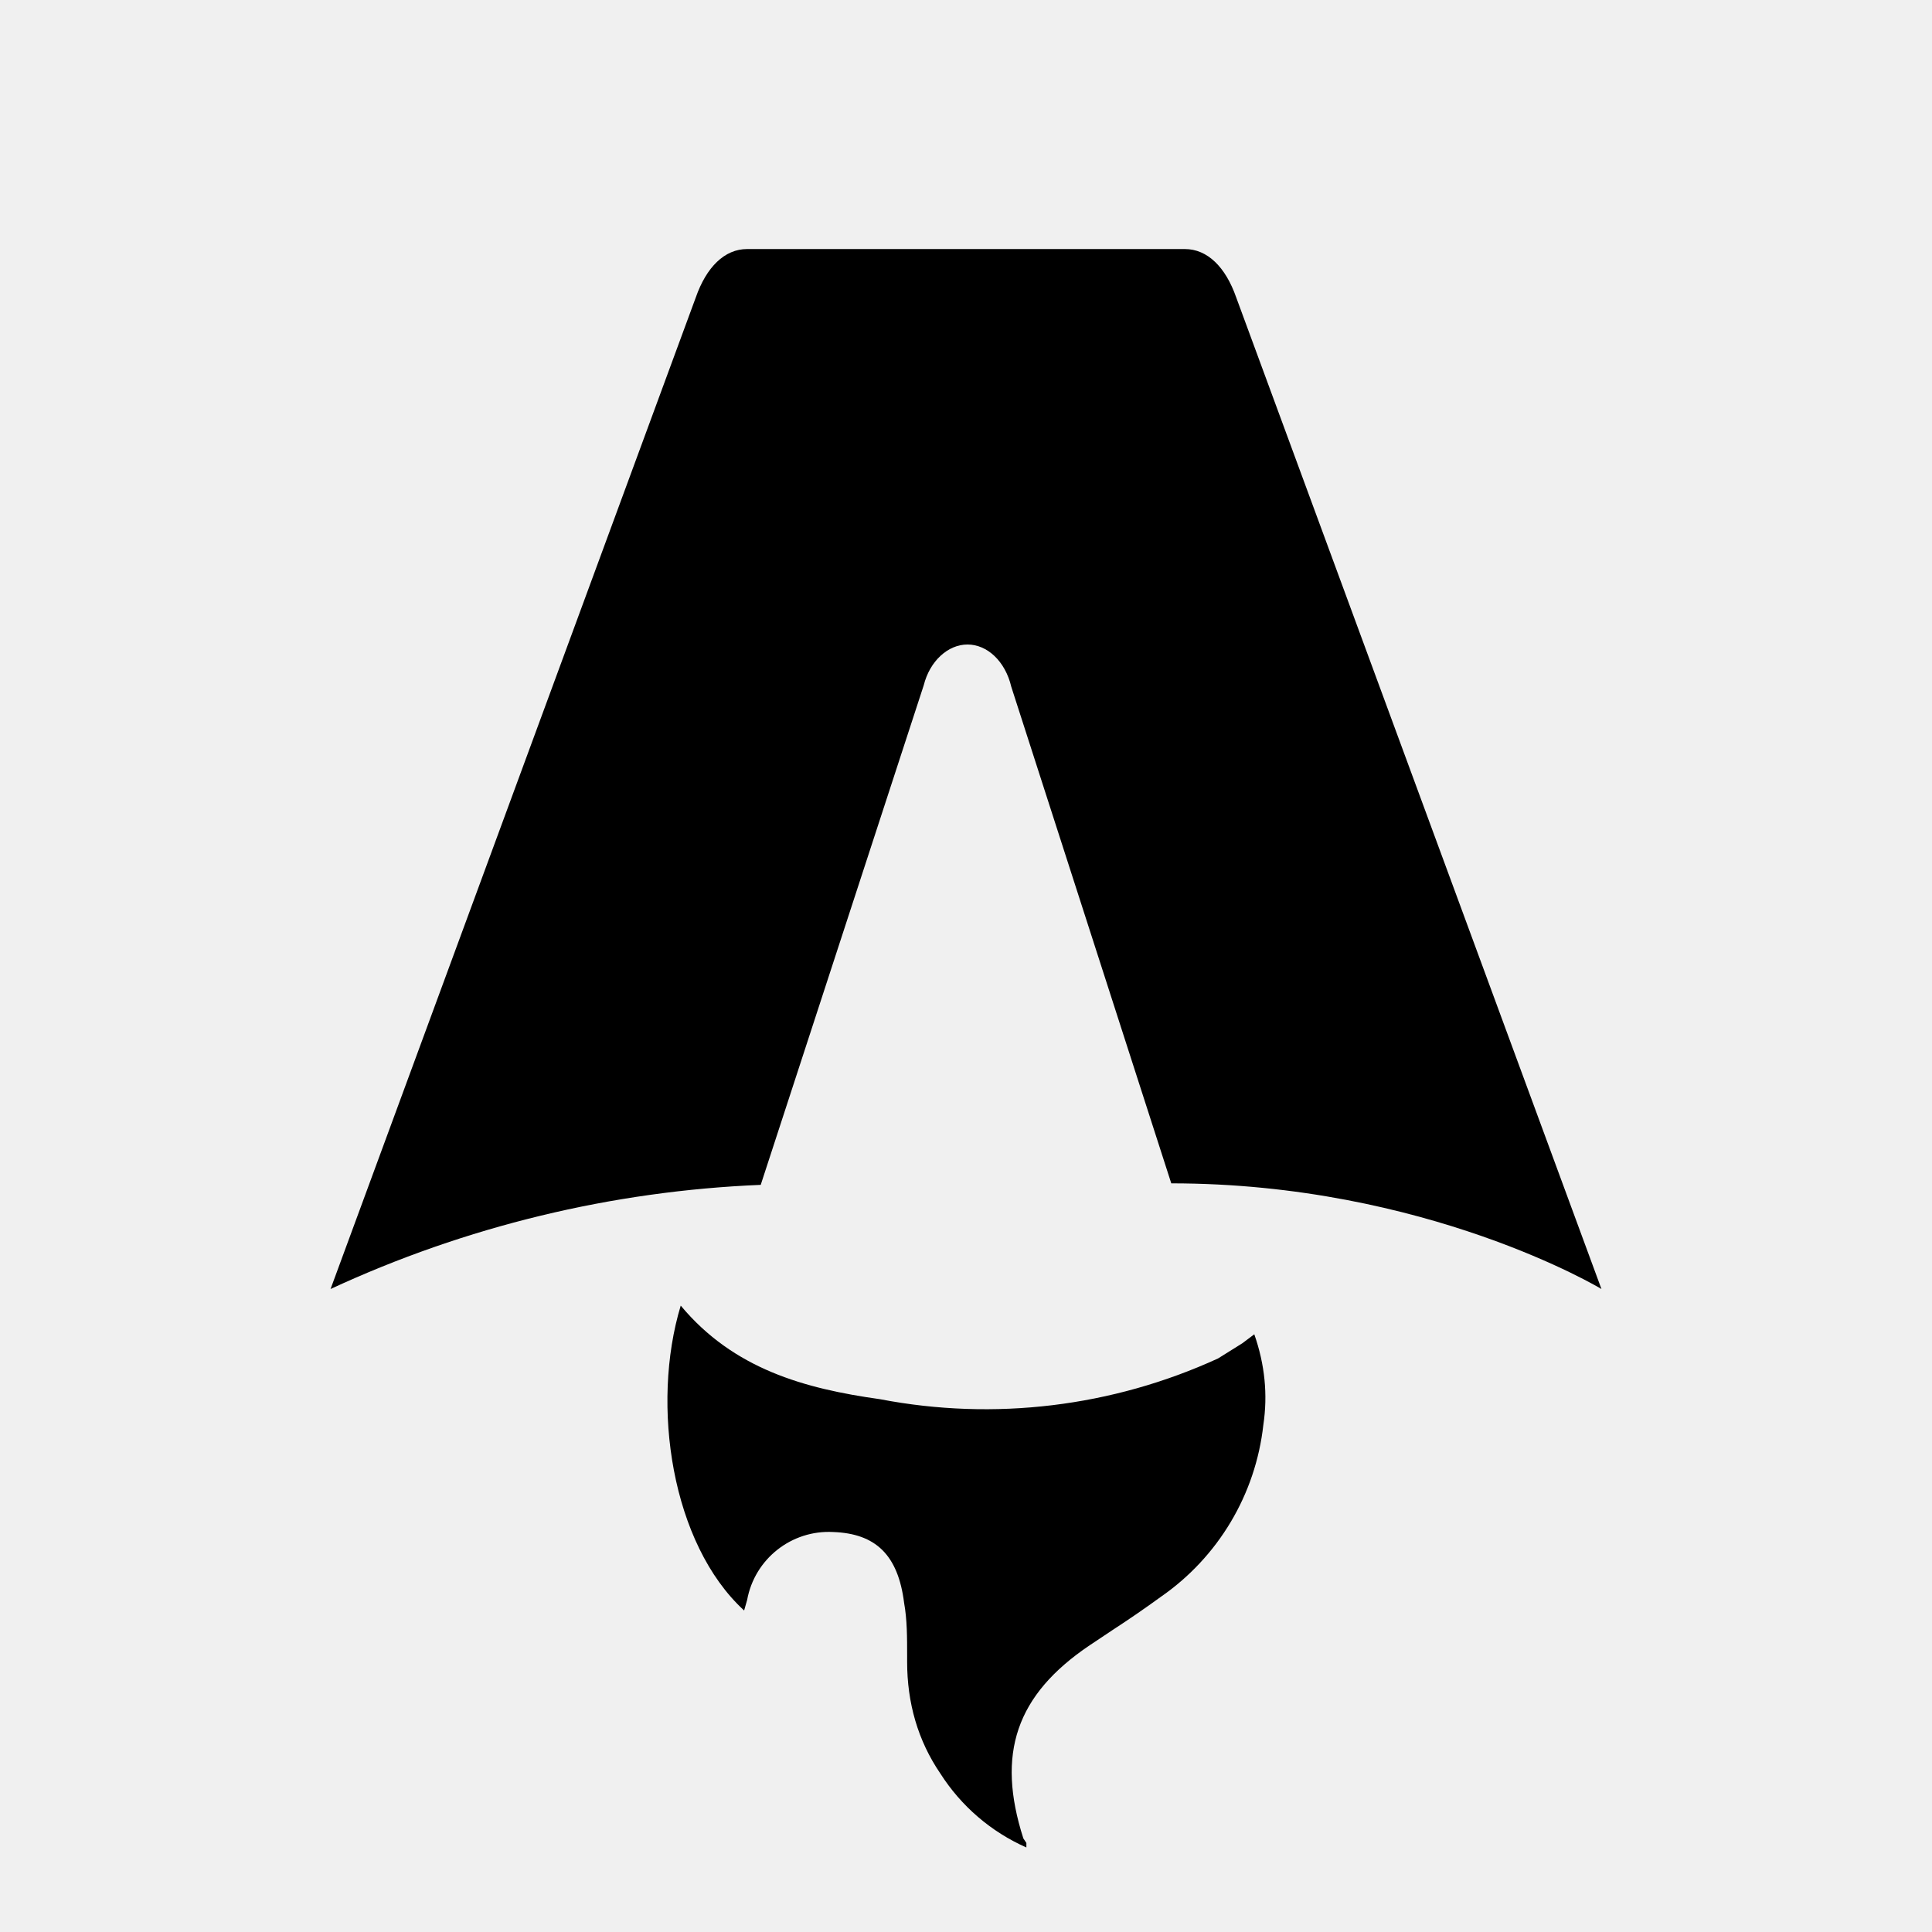
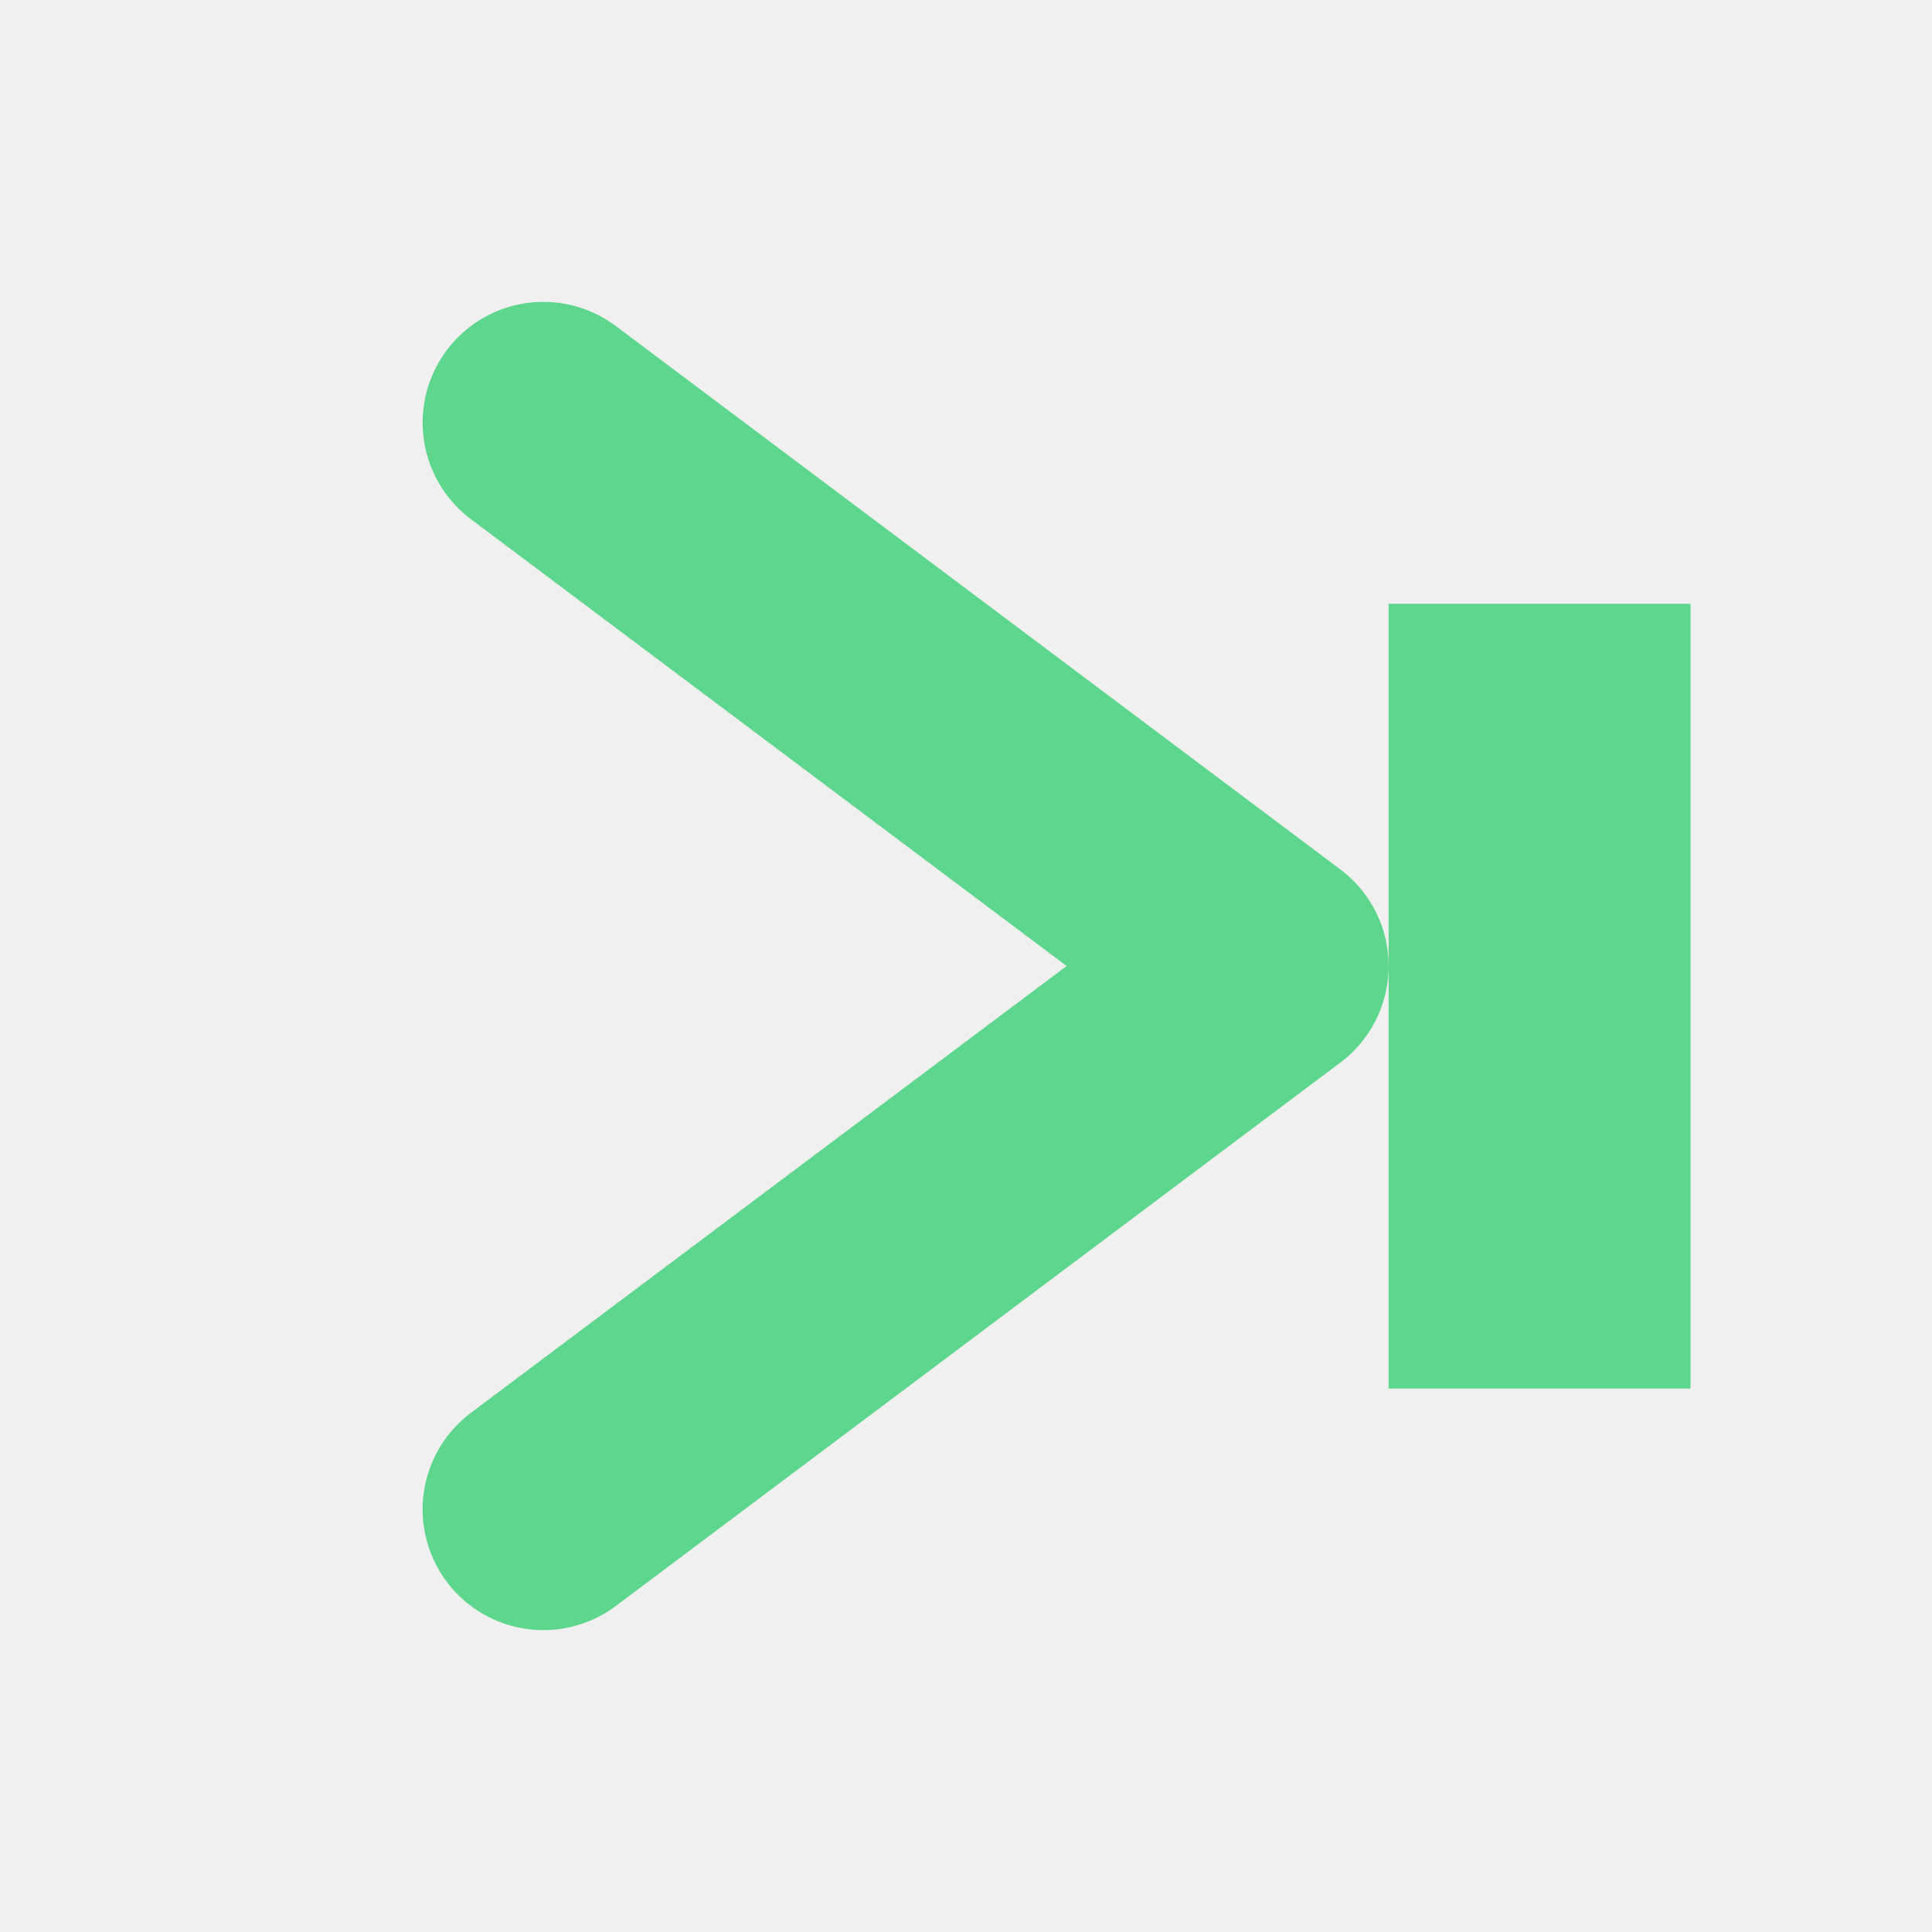
- <svg xmlns="http://www.w3.org/2000/svg" fill="none" viewBox="0 0 128 128">
-   <path d="M50.4 78.5a75.1 75.1 0 0 0-28.5 6.9l24.2-65.7c.7-2 1.9-3.2 3.4-3.2h29c1.5 0 2.7 1.2 3.4 3.2l24.2 65.7s-11.6-7-28.5-7L67 45.5c-.4-1.7-1.6-2.8-2.9-2.8-1.3 0-2.5 1.1-2.9 2.7L50.4 78.5Zm-1.1 28.2Zm-4.2-20.2c-2 6.6-.6 15.8 4.2 20.2a17.5 17.5 0 0 1 .2-.7 5.5 5.5 0 0 1 5.7-4.5c2.8.1 4.3 1.5 4.7 4.7.2 1.1.2 2.3.2 3.5v.4c0 2.7.7 5.2 2.2 7.4a13 13 0 0 0 5.7 4.9v-.3l-.2-.3c-1.8-5.6-.5-9.5 4.4-12.8l1.5-1a73 73 0 0 0 3.2-2.2 16 16 0 0 0 6.8-11.4c.3-2 .1-4-.6-6l-.8.6-1.6 1a37 37 0 0 1-22.4 2.7c-5-.7-9.7-2-13.2-6.2Z" />
-   <style>
-         path { fill: #000; }
-         @media (prefers-color-scheme: dark) {
-             path { fill: #FFF; }
-         }
-     </style>
+ <svg xmlns="http://www.w3.org/2000/svg" viewBox="0 0 32 32">
+   <path d="M9 7 L21 16 L9 25" fill="none" stroke="#5fd68d" stroke-width="4" stroke-linecap="round" stroke-linejoin="round" />
+   <rect x="23" y="10" width="5" height="13" fill="#5fd68d" />
</svg>
